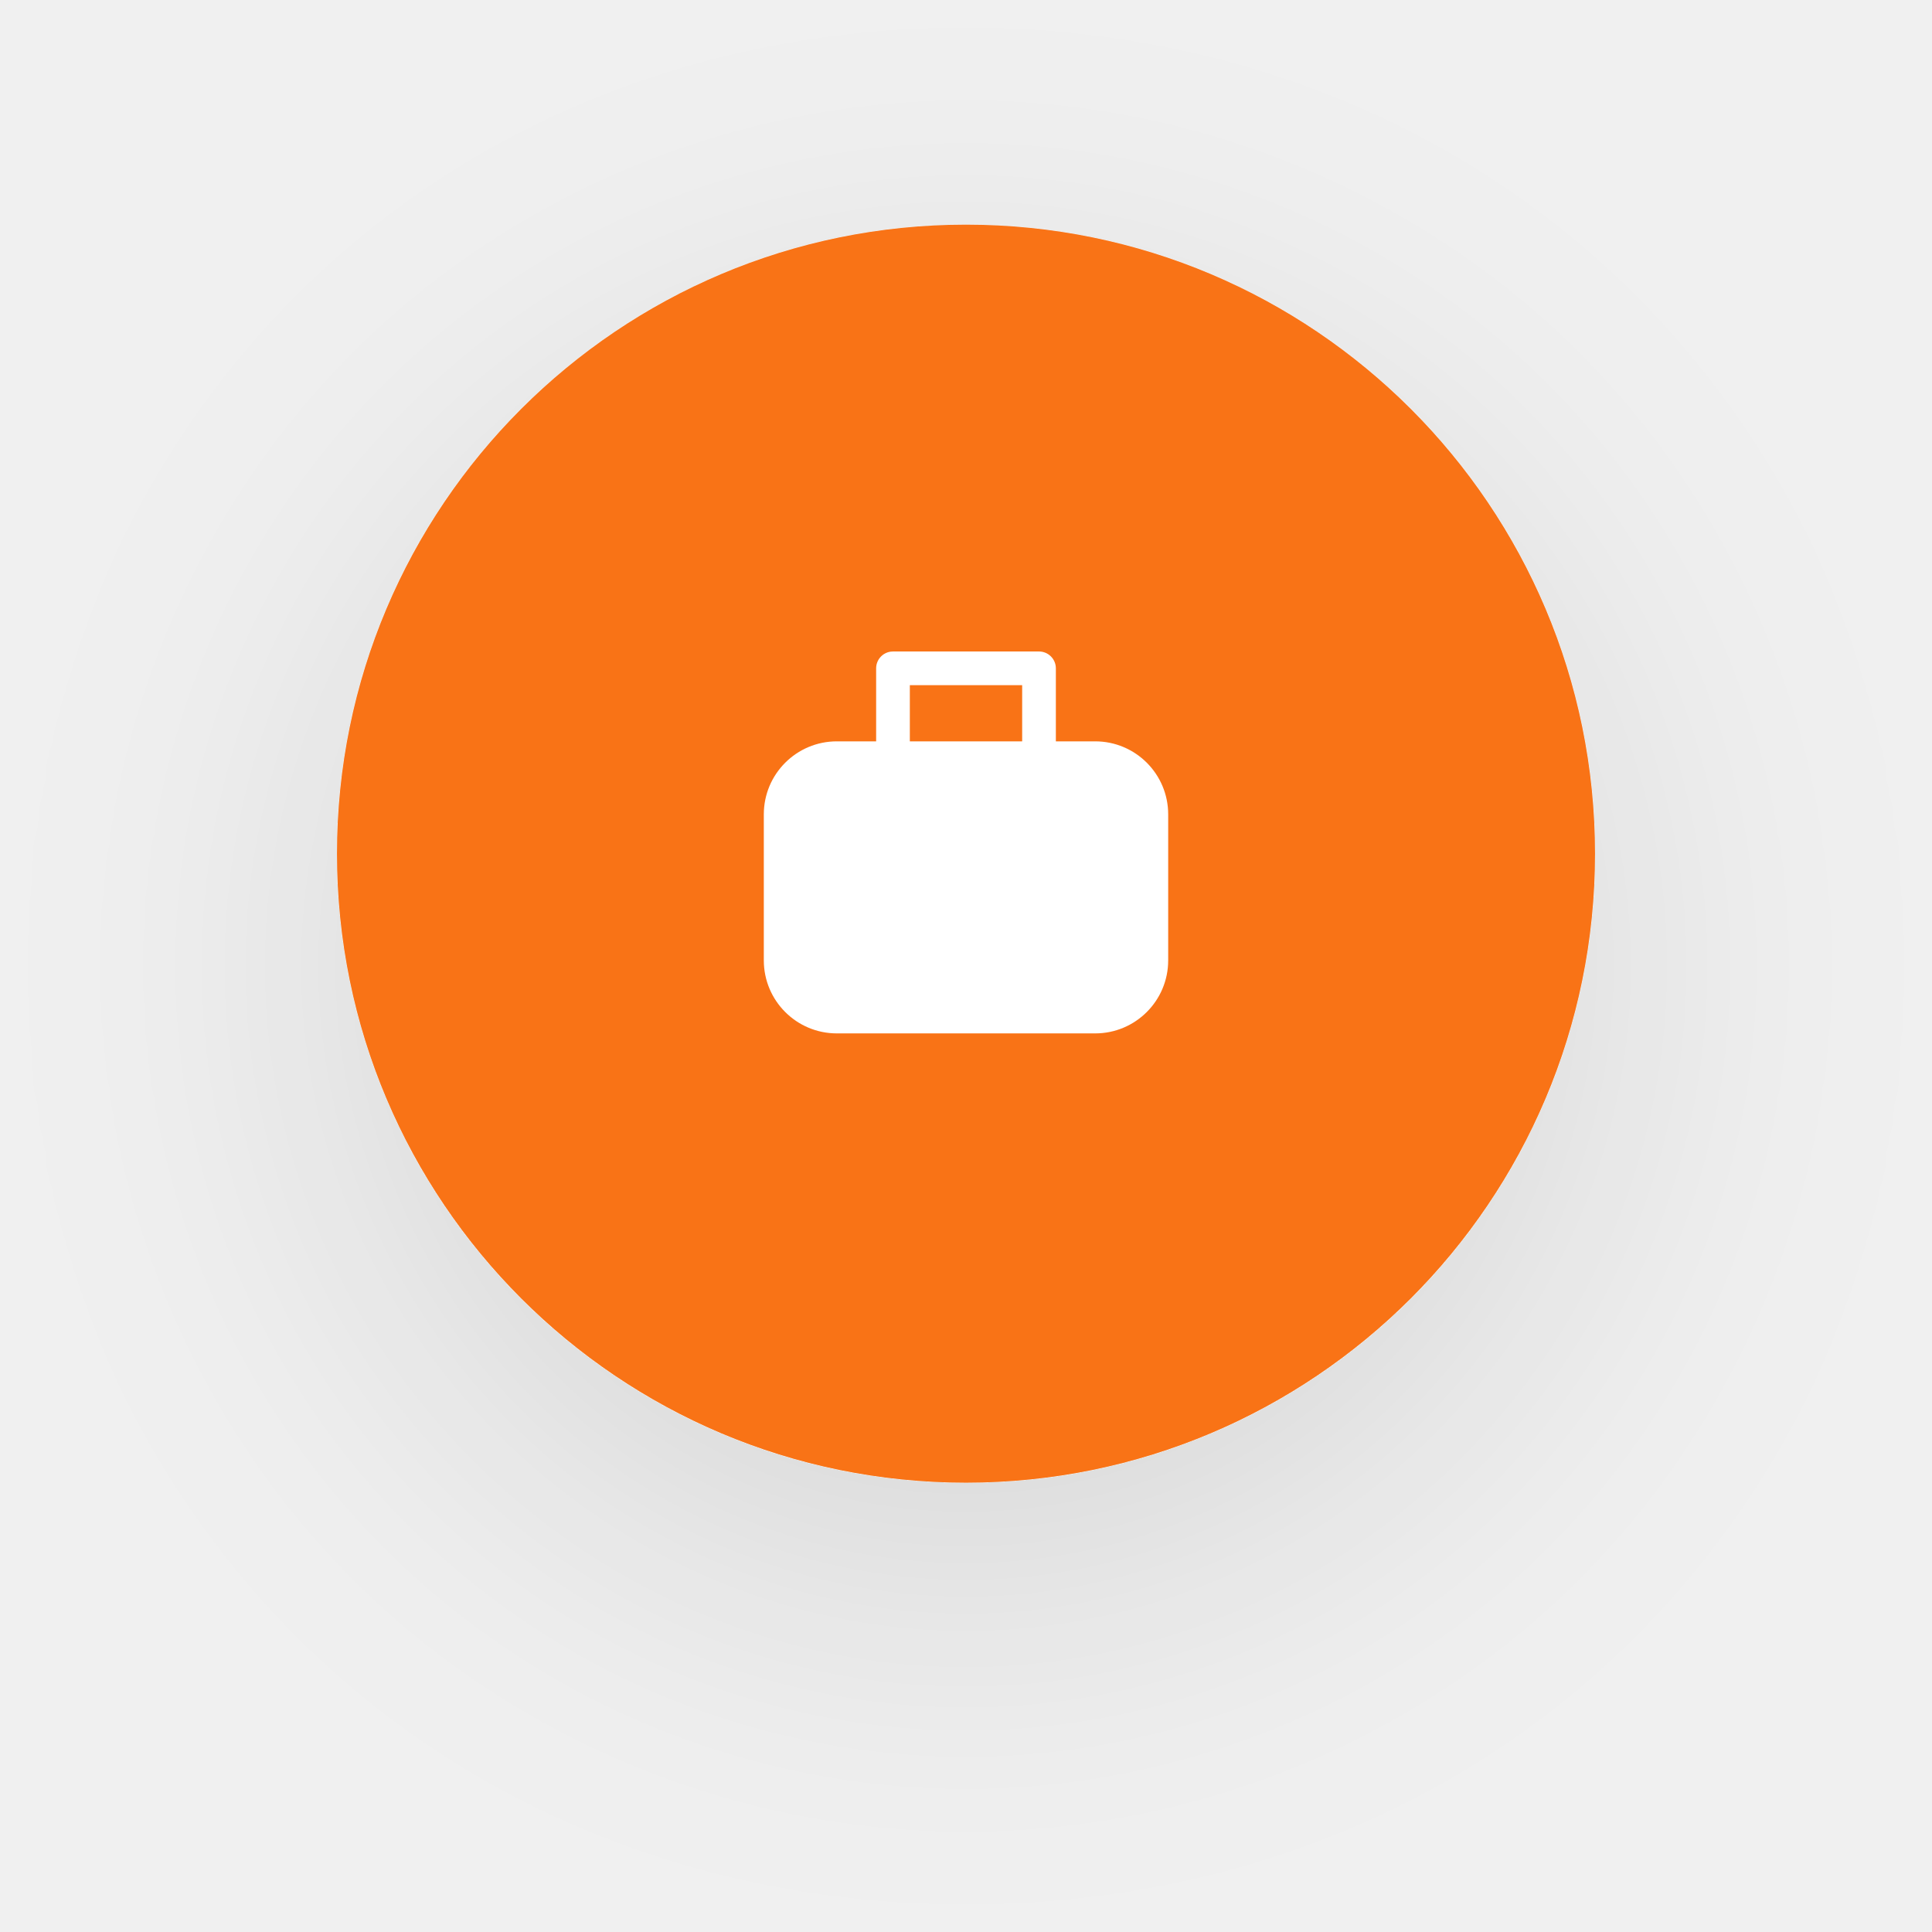
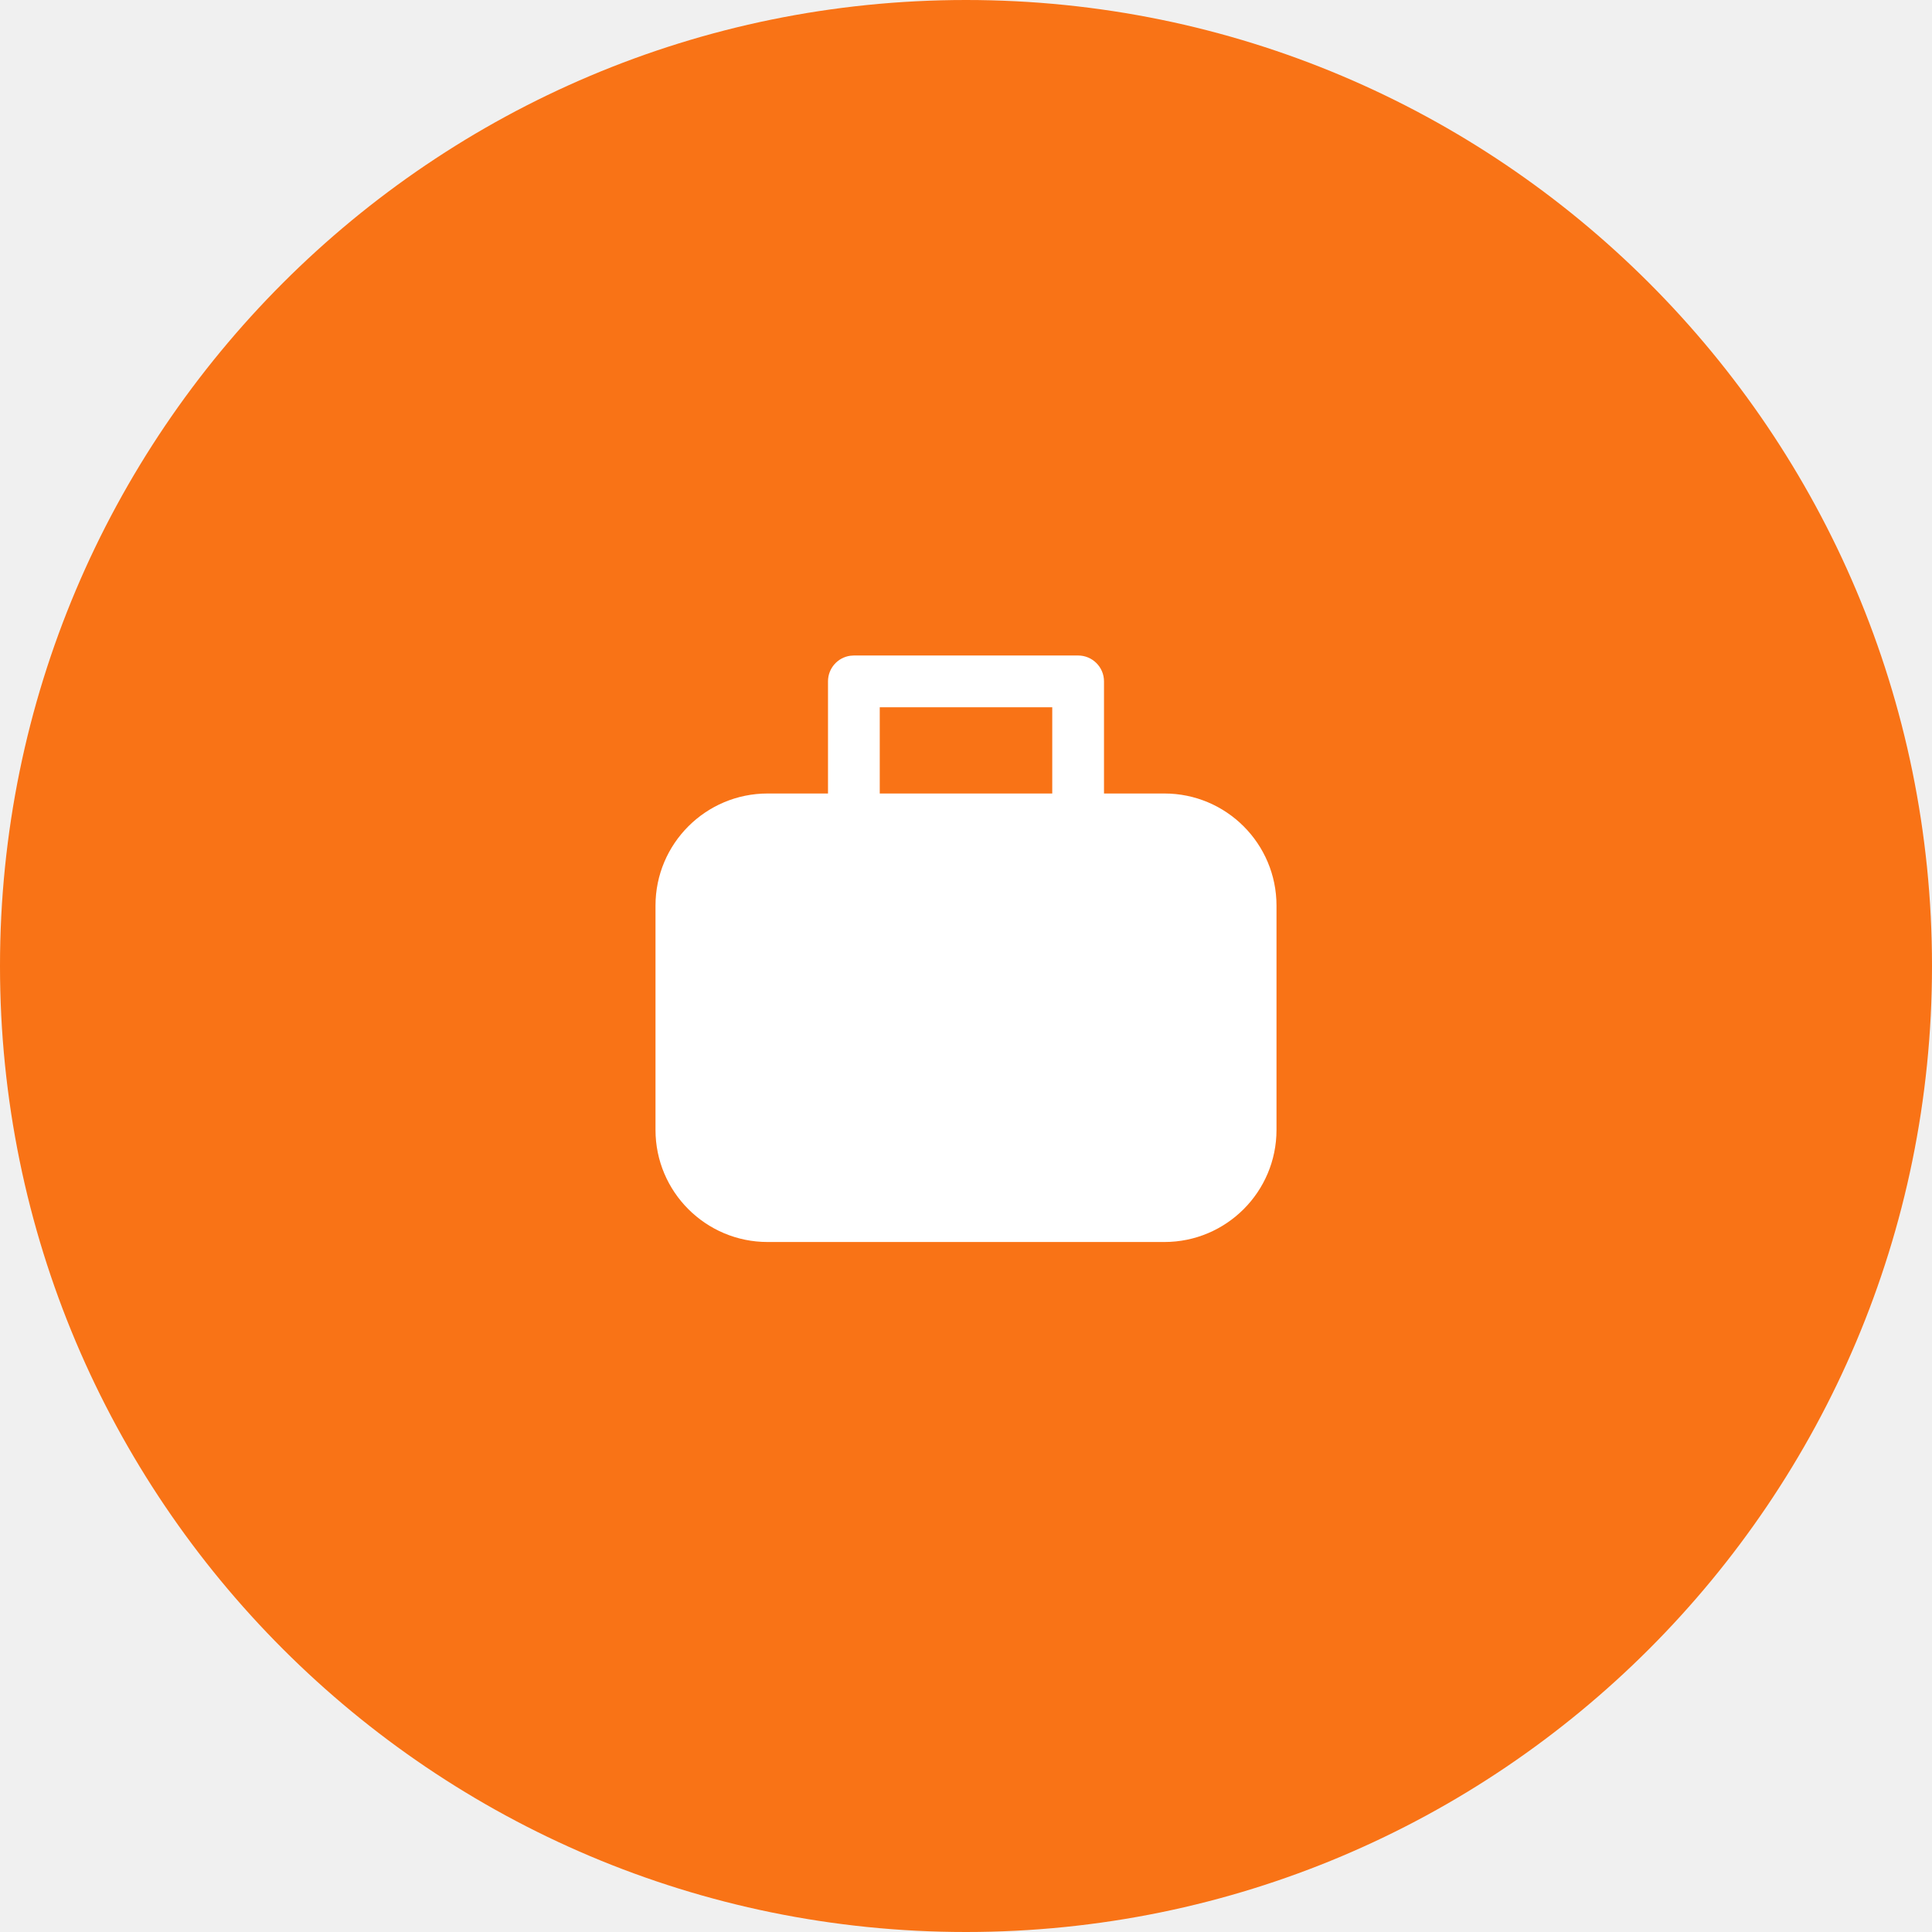
- <svg xmlns="http://www.w3.org/2000/svg" width="86" height="86" viewBox="0 0 86 86" fill="none">
-   <g filter="url(#filter0_d_4496_35187)">
-     <rect x="15" y="10" width="56" height="56" rx="28" fill="#F97316" />
-     <path d="M46.25 29C46.664 29 47 29.336 47 29.75V33H48.75C50.545 33 52 34.455 52 36.25V42.75C52 44.545 50.545 46 48.75 46H37.25C35.455 46 34 44.545 34 42.75V36.25C34 34.455 35.455 33 37.25 33H39V29.75C39 29.37 39.282 29.056 39.648 29.007L39.75 29H46.25ZM45.5 30.5H40.5V33H45.5V30.5Z" fill="white" />
-   </g>
-   <defs>
-     <filter id="filter0_d_4496_35187" x="0" y="0" width="86" height="86" filterUnits="userSpaceOnUse" color-interpolation-filters="sRGB">
-       <feFlood flood-opacity="0" result="BackgroundImageFix" />
-       <feColorMatrix in="SourceAlpha" type="matrix" values="0 0 0 0 0 0 0 0 0 0 0 0 0 0 0 0 0 0 127 0" result="hardAlpha" />
-       <feOffset dy="5" />
-       <feGaussianBlur stdDeviation="7.5" />
-       <feComposite in2="hardAlpha" operator="out" />
-       <feColorMatrix type="matrix" values="0 0 0 0 0 0 0 0 0 0 0 0 0 0 0 0 0 0 0.1 0" />
-       <feBlend mode="normal" in2="BackgroundImageFix" result="effect1_dropShadow_4496_35187" />
-       <feBlend mode="normal" in="SourceGraphic" in2="effect1_dropShadow_4496_35187" result="shape" />
-     </filter>
-   </defs>
+ <svg xmlns="http://www.w3.org/2000/svg" width="56" height="56" viewBox="0 0 56 56" fill="none">
+   <rect width="56" height="56" rx="28" fill="#F97316" />
+   <path d="M31.25 19C31.664 19 32 19.336 32 19.75V23H33.75C35.545 23 37 24.455 37 26.25V32.75C37 34.545 35.545 36 33.75 36H22.25C20.455 36 19 34.545 19 32.75V26.25C19 24.455 20.455 23 22.25 23H24V19.75C24 19.37 24.282 19.056 24.648 19.007L24.75 19H31.25ZM30.5 20.5H25.5V23H30.5V20.5Z" fill="white" />
</svg>
